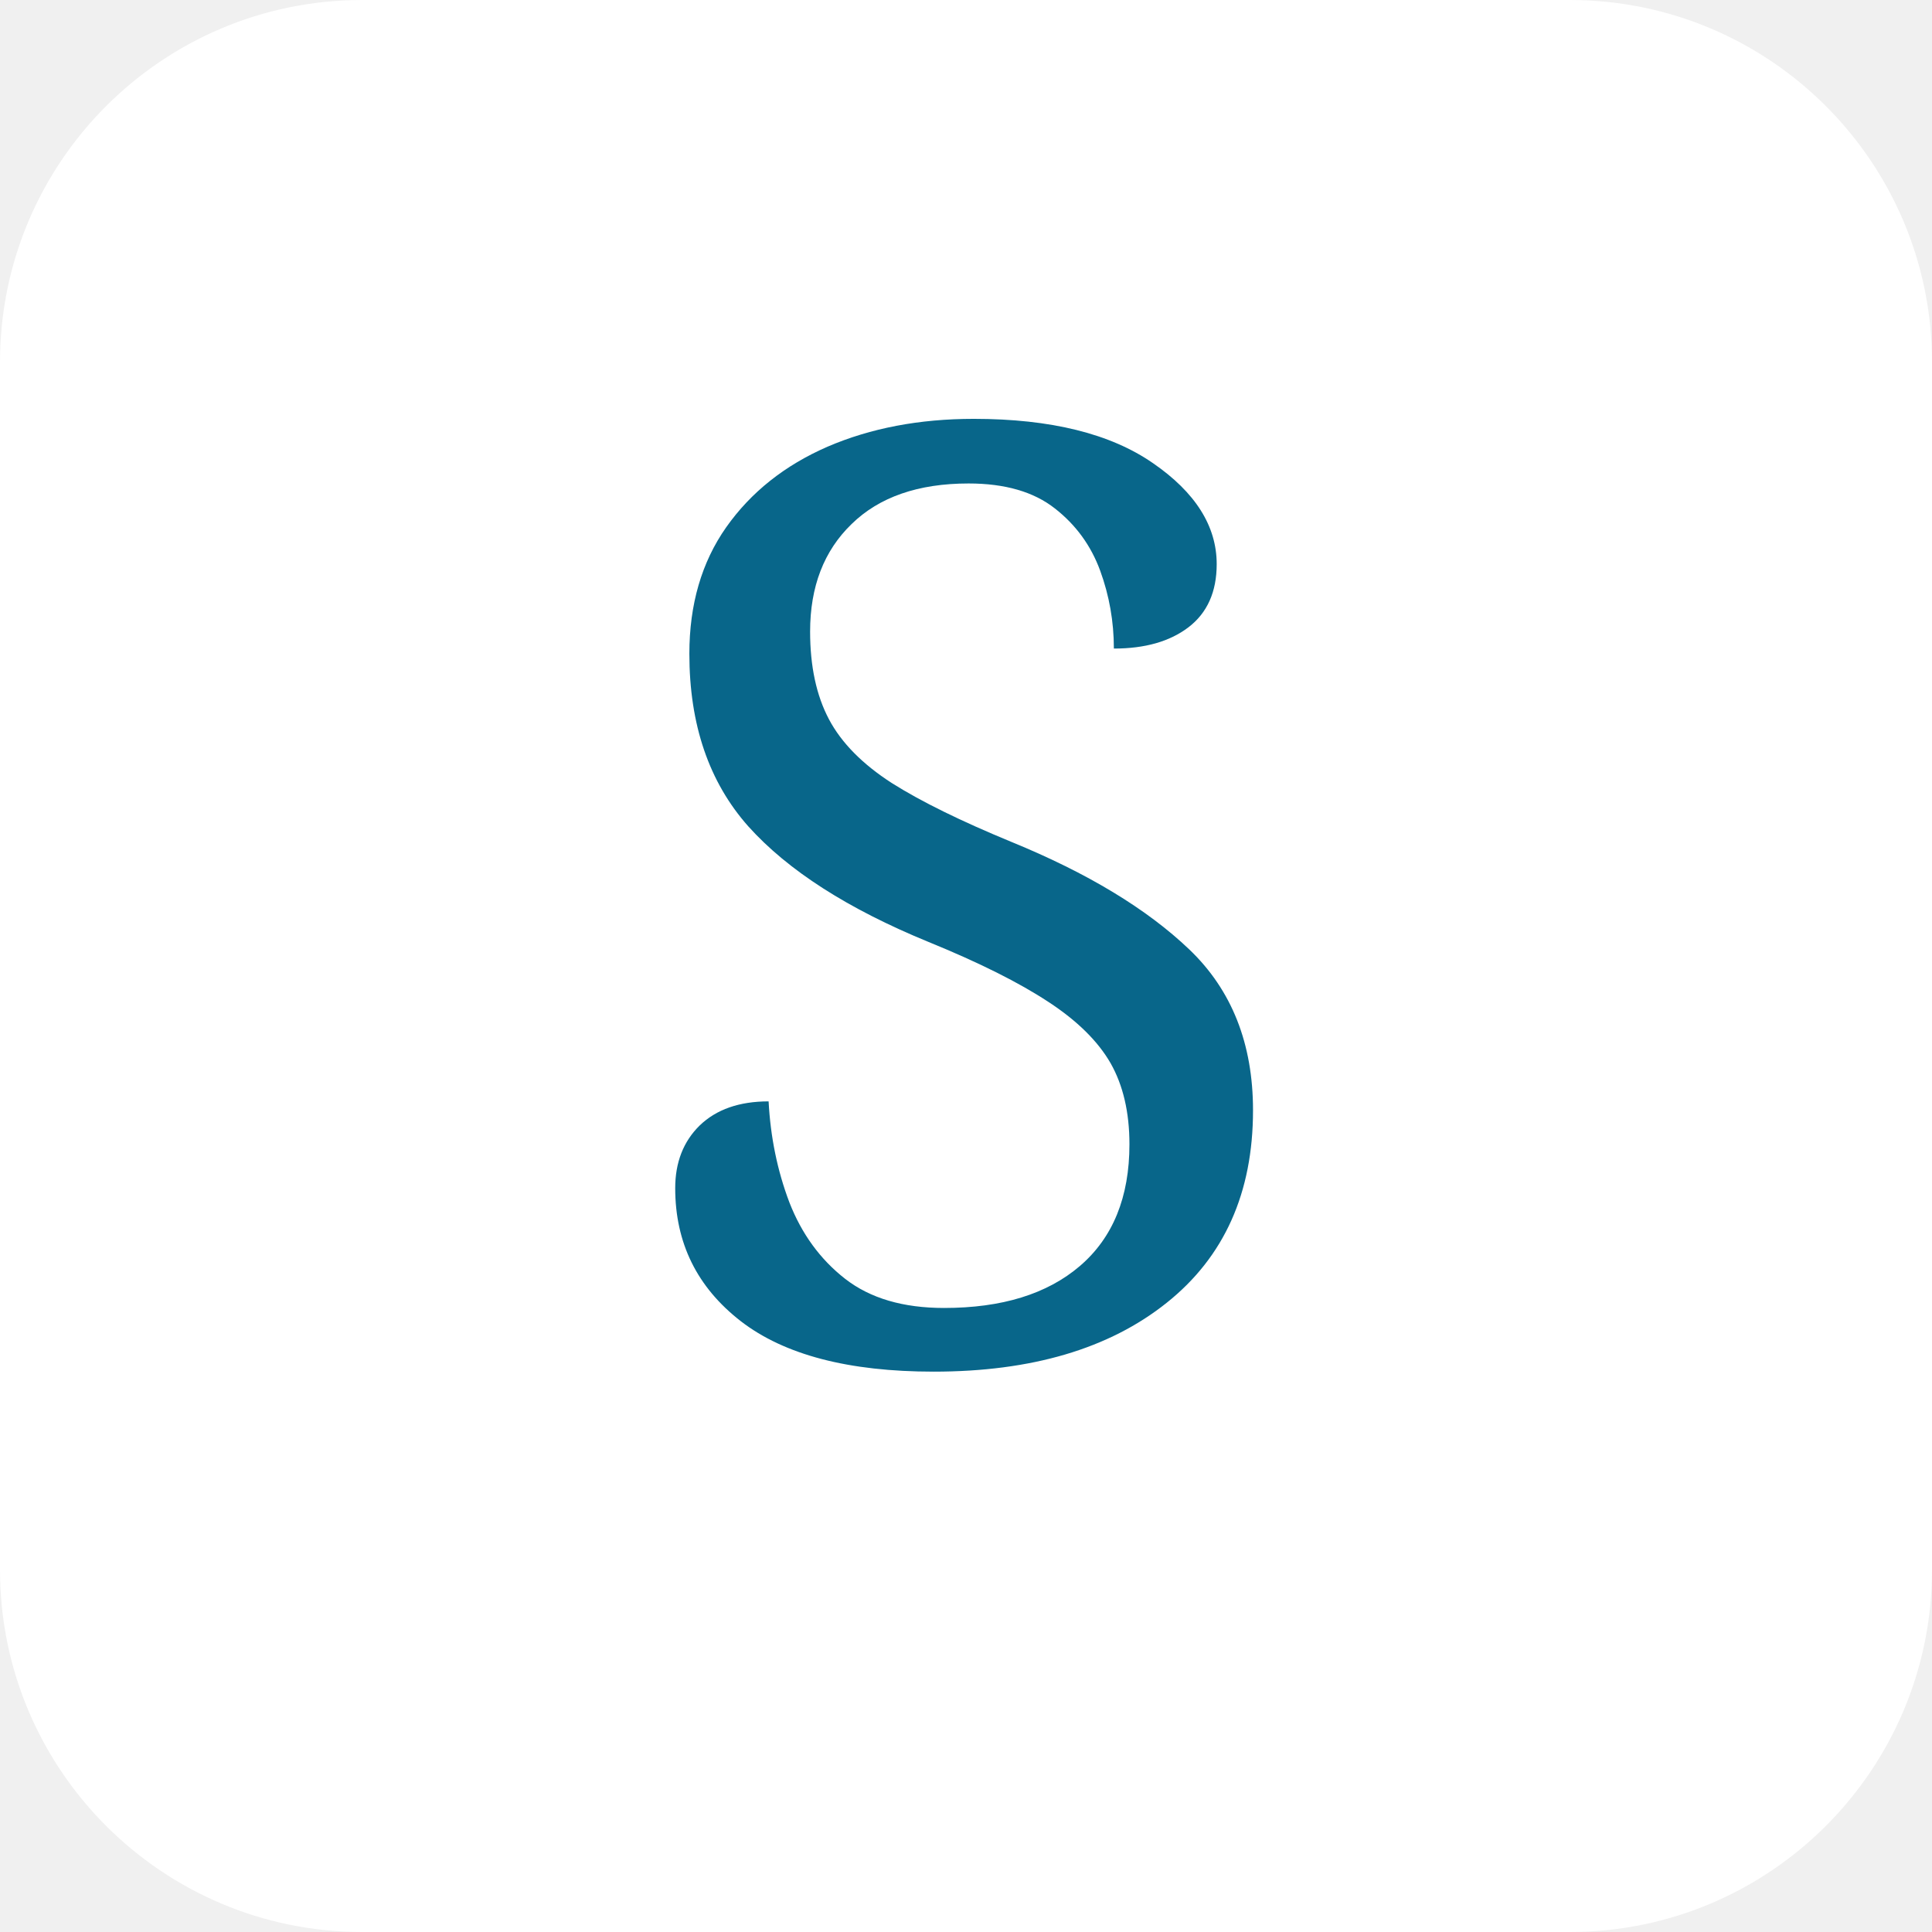
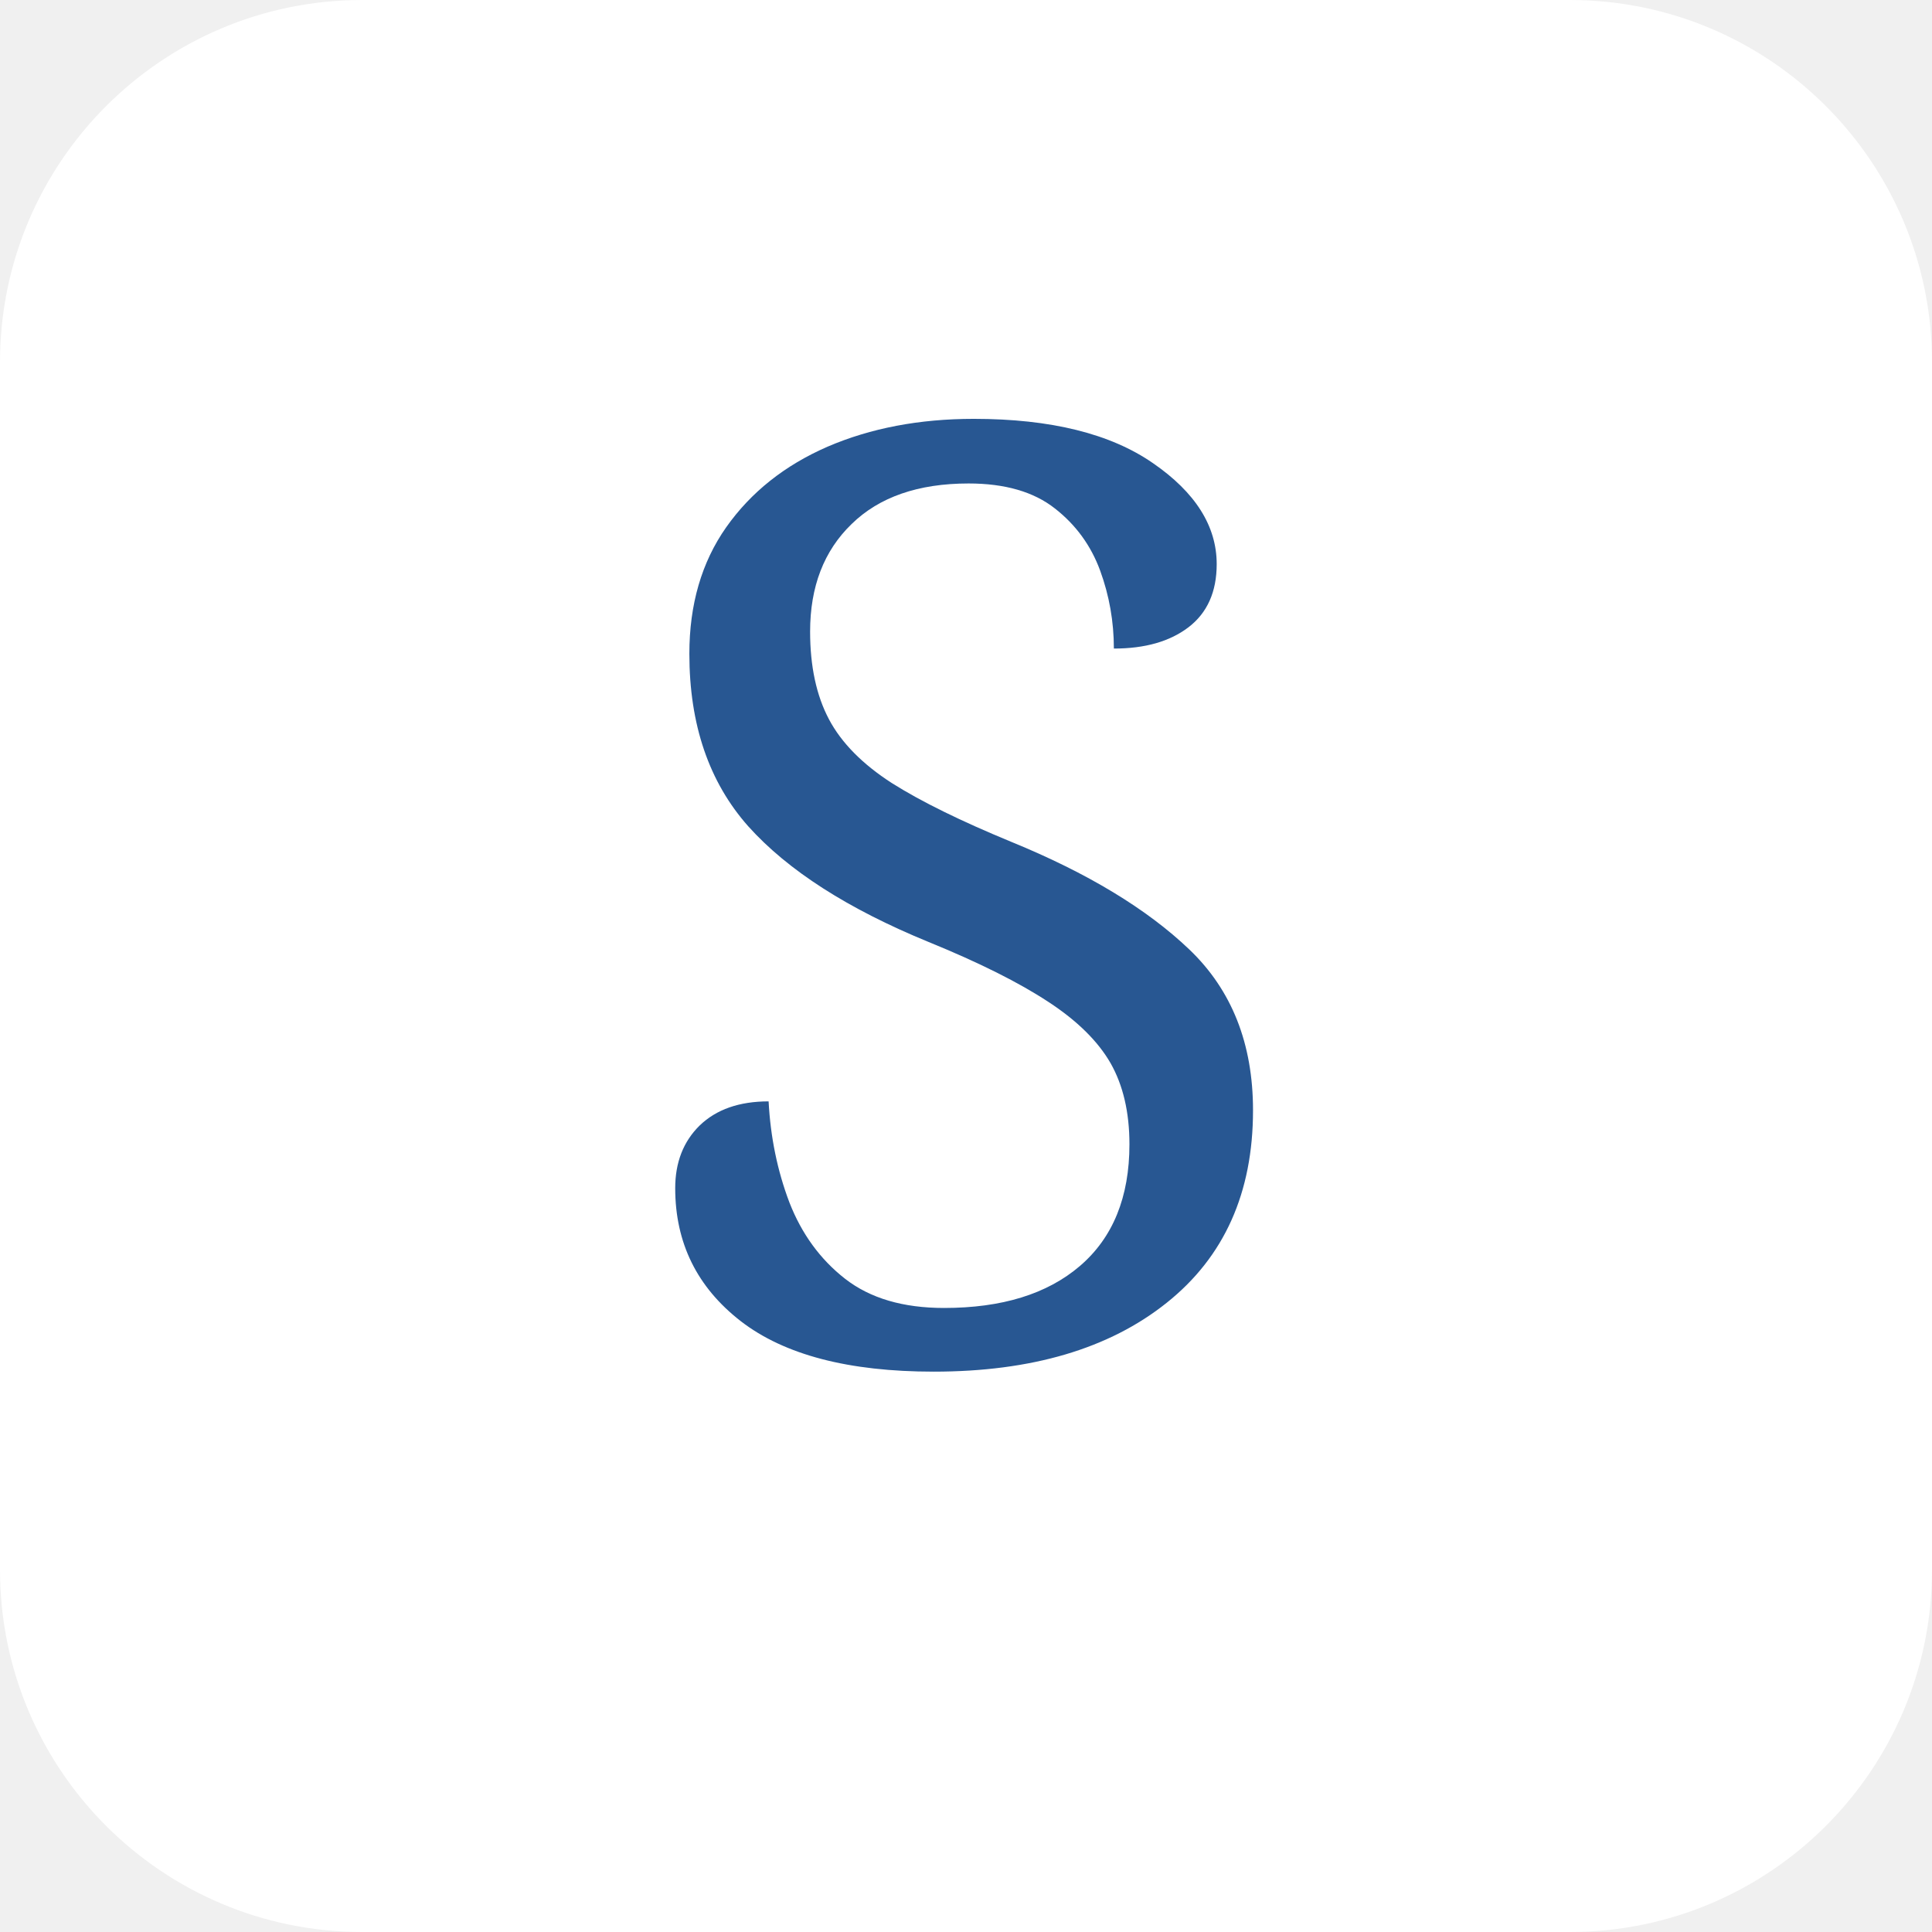
<svg xmlns="http://www.w3.org/2000/svg" viewBox="0 0 64 64">
  <rect width="64" height="64" rx="12" fill="#ffffff" />
-   <text x="32" y="45" text-anchor="middle" font-family="Georgia,serif" font-size="43" fill="#08668a">S</text>
+   <text x="32" y="45" text-anchor="middle" font-family="Georgia,serif" font-size="43" fill="#285792">S</text>
</svg>
